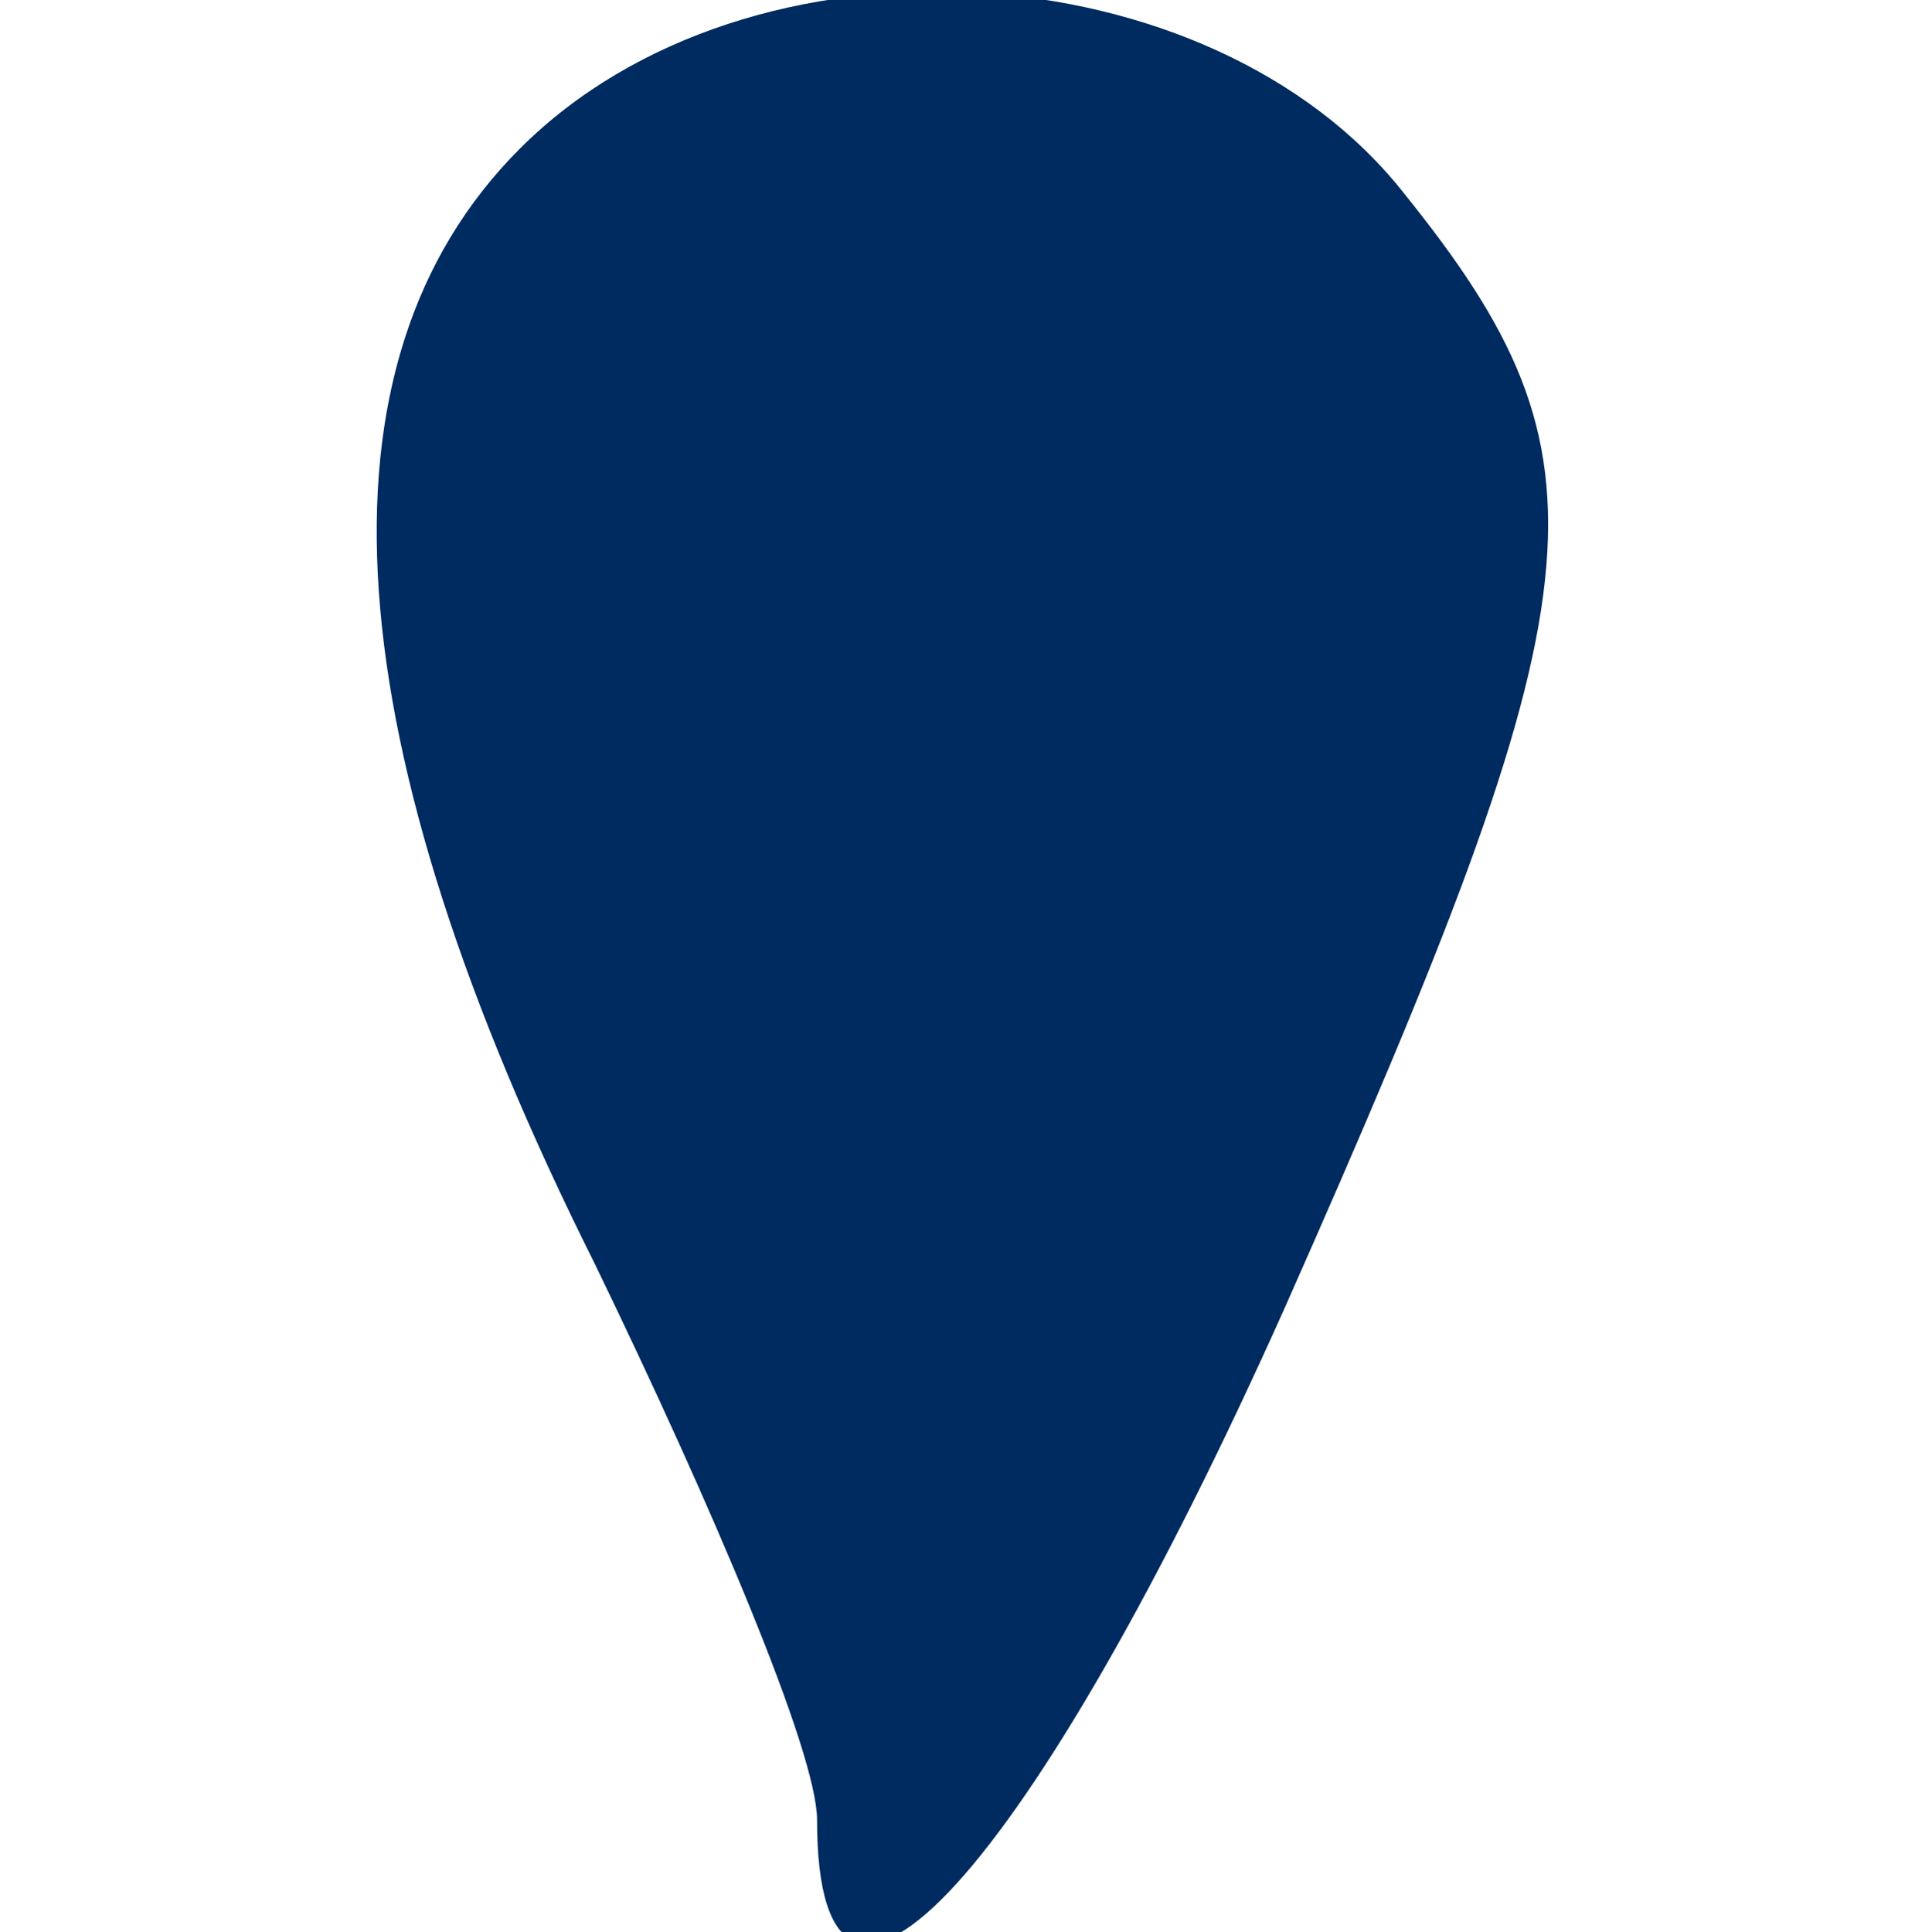
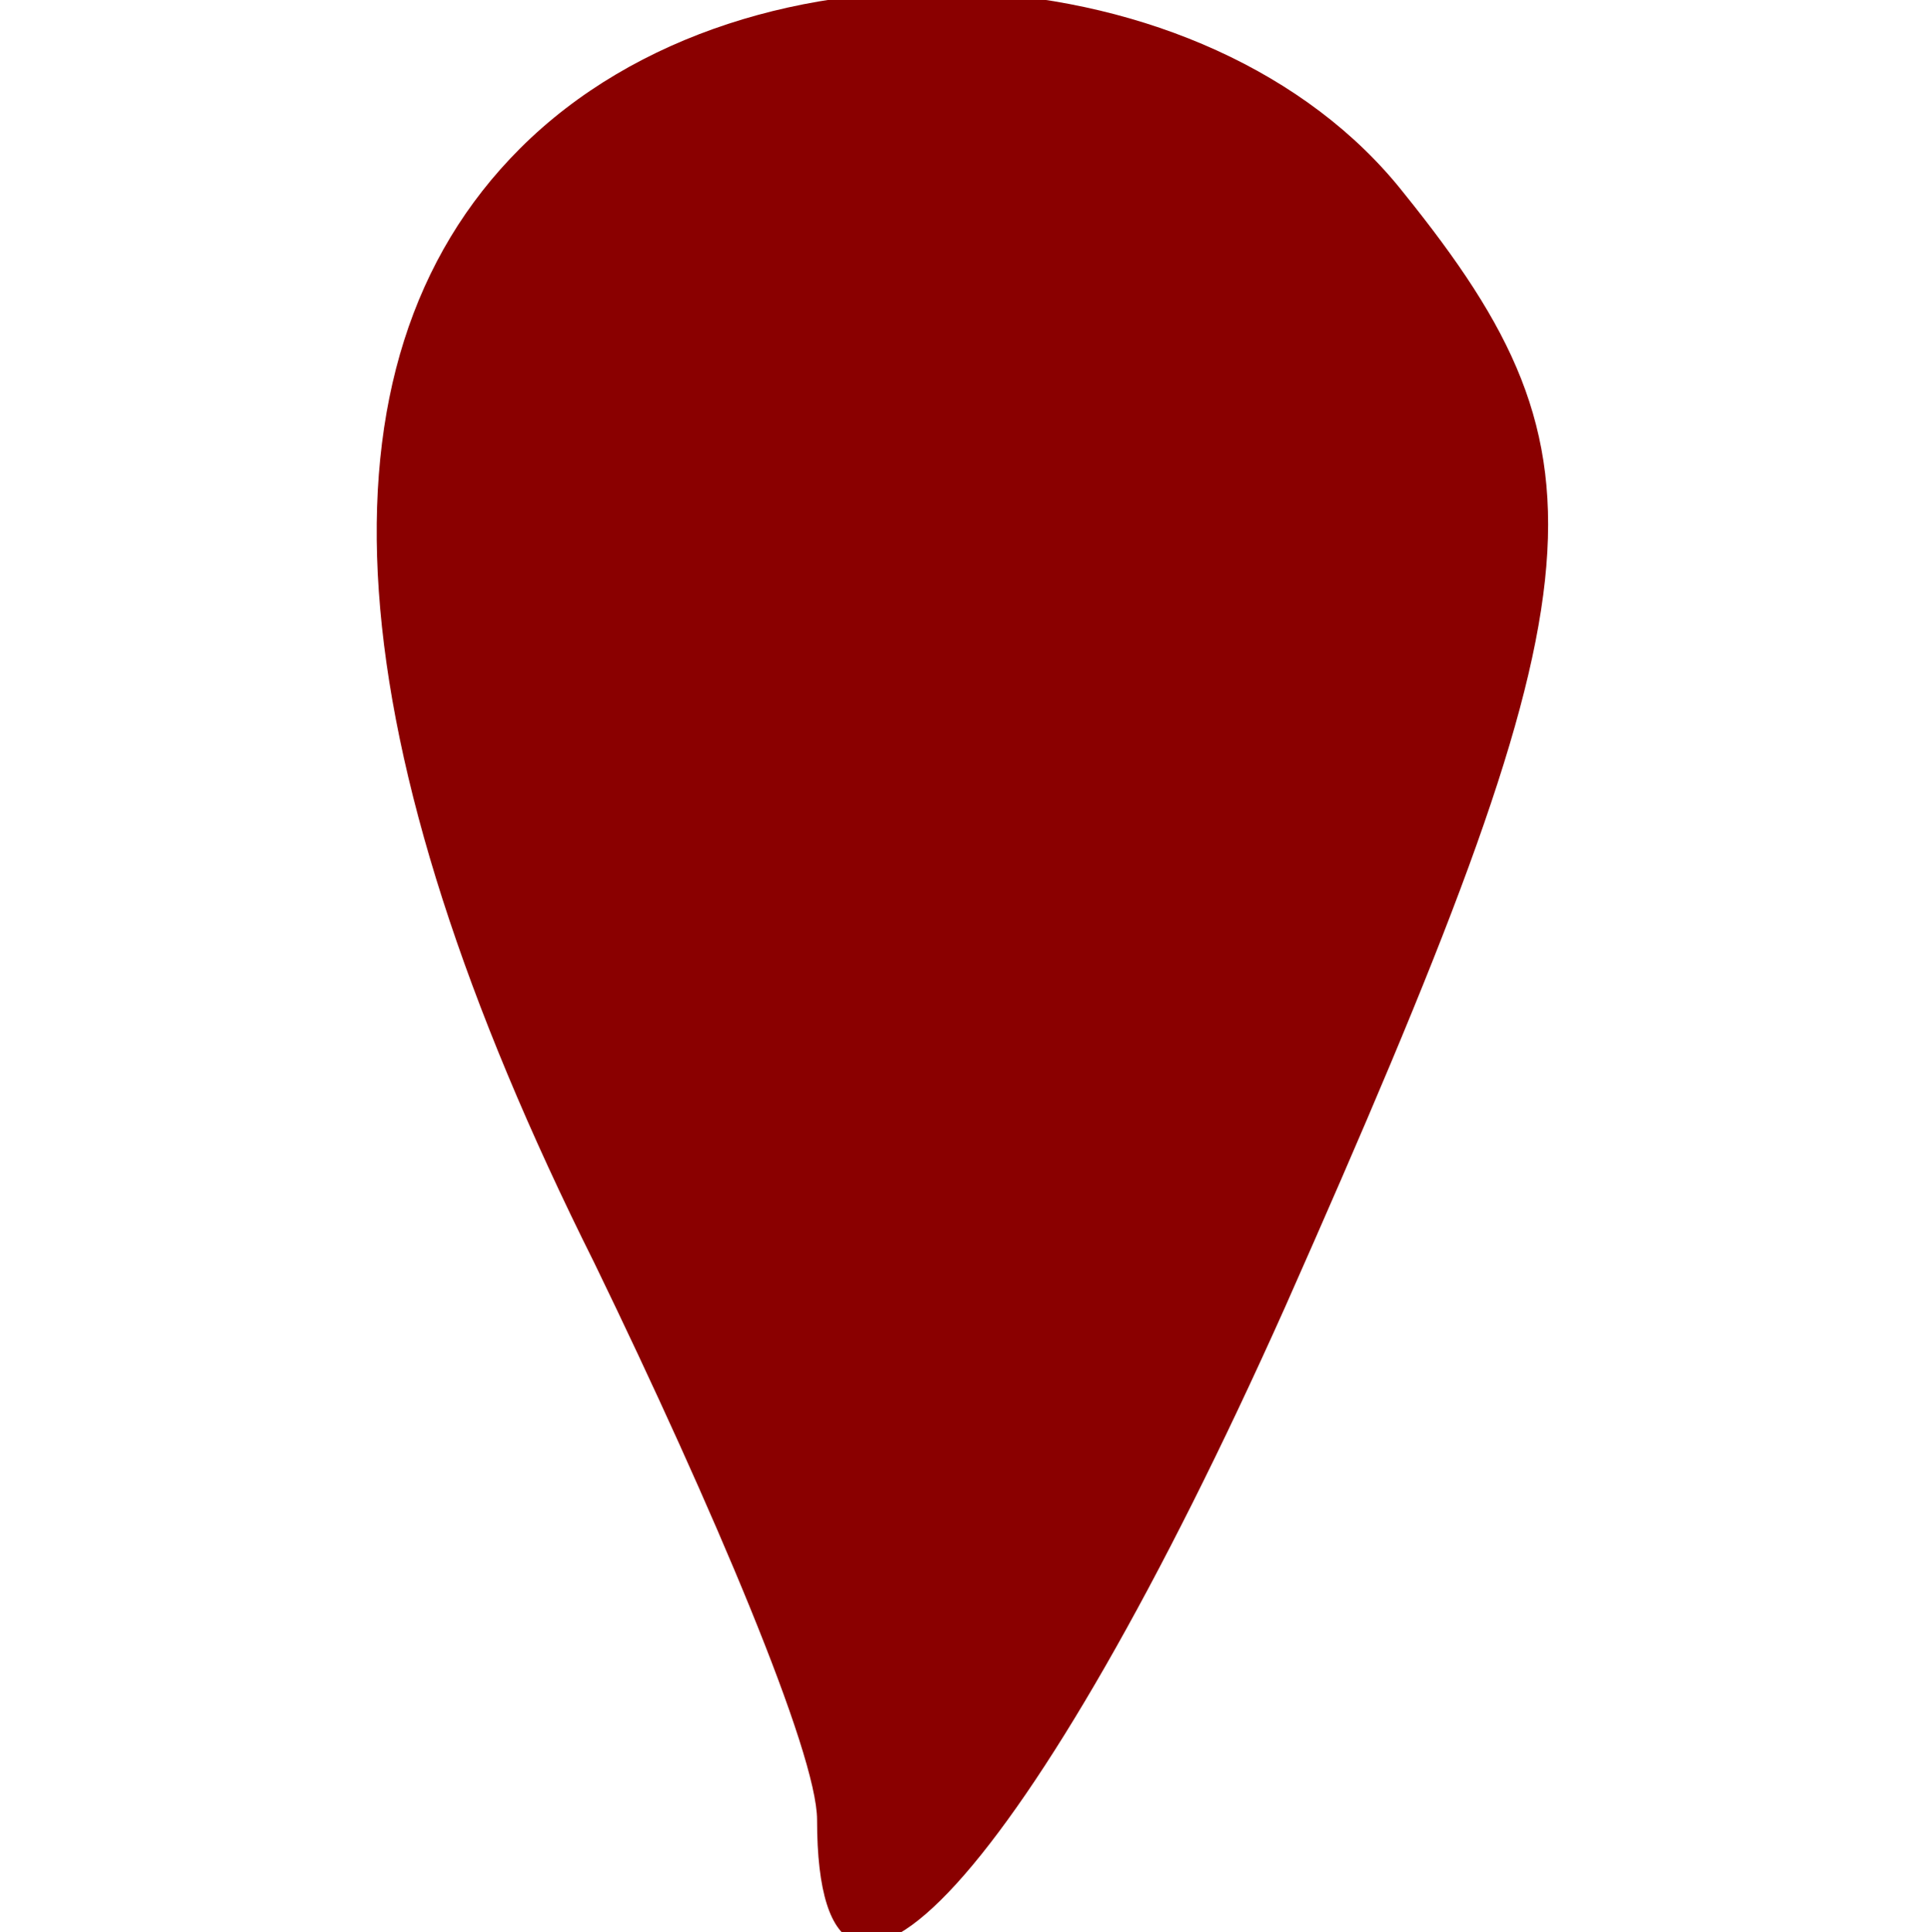
<svg xmlns="http://www.w3.org/2000/svg" version="1.0" width="26pt" height="26pt" viewBox="0 0 26 26" preserveAspectRatio="xMidYMid meet">
  <g transform="translate(0,26) scale(0.1,-0.1)" fill="#000000" stroke="none">
-     <path style="fill:#002b61;" d="M70 240 c-29 -29 -25 -80 10 -150 16 -33 30 -66 30 -75 0 -39 29 -7 63 69 43 97 45 114 16 150 -26 33 -88 37 -119 6z" />
+     <path style="fill:#8a0000;" d="M70 240 c-29 -29 -25 -80 10 -150 16 -33 30 -66 30 -75 0 -39 29 -7 63 69 43 97 45 114 16 150 -26 33 -88 37 -119 6z" />
  </g>
</svg>
